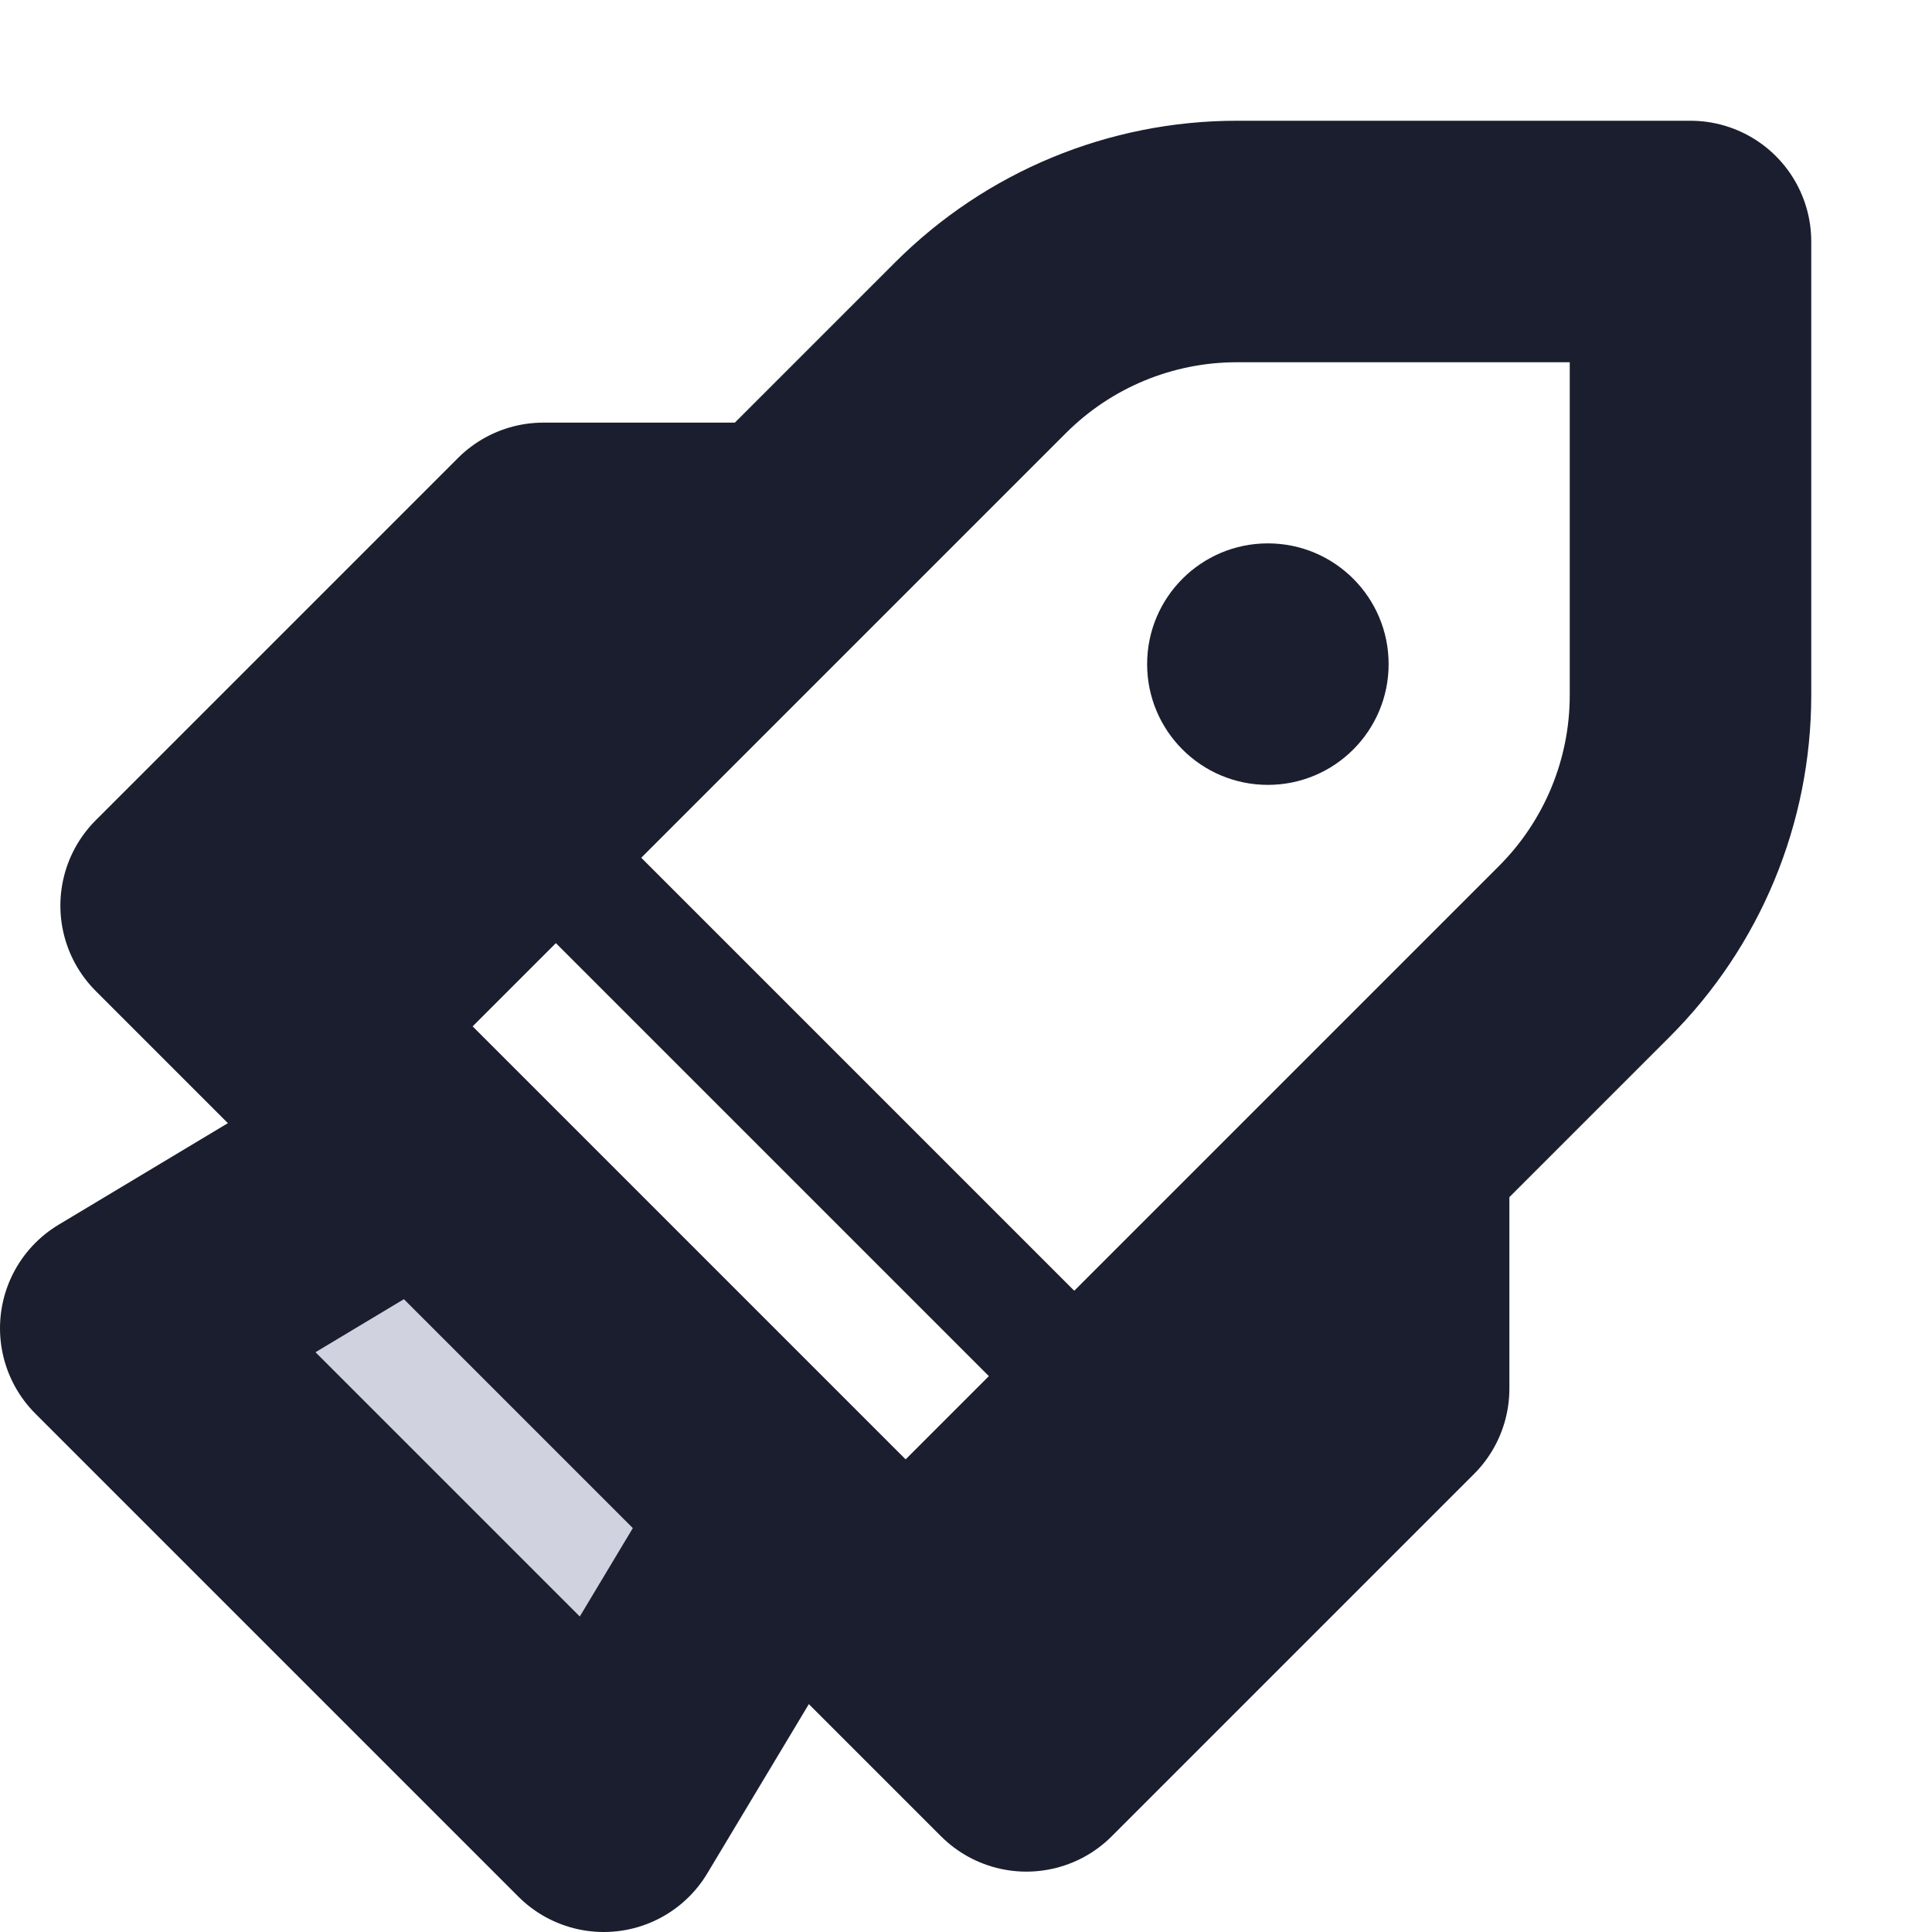
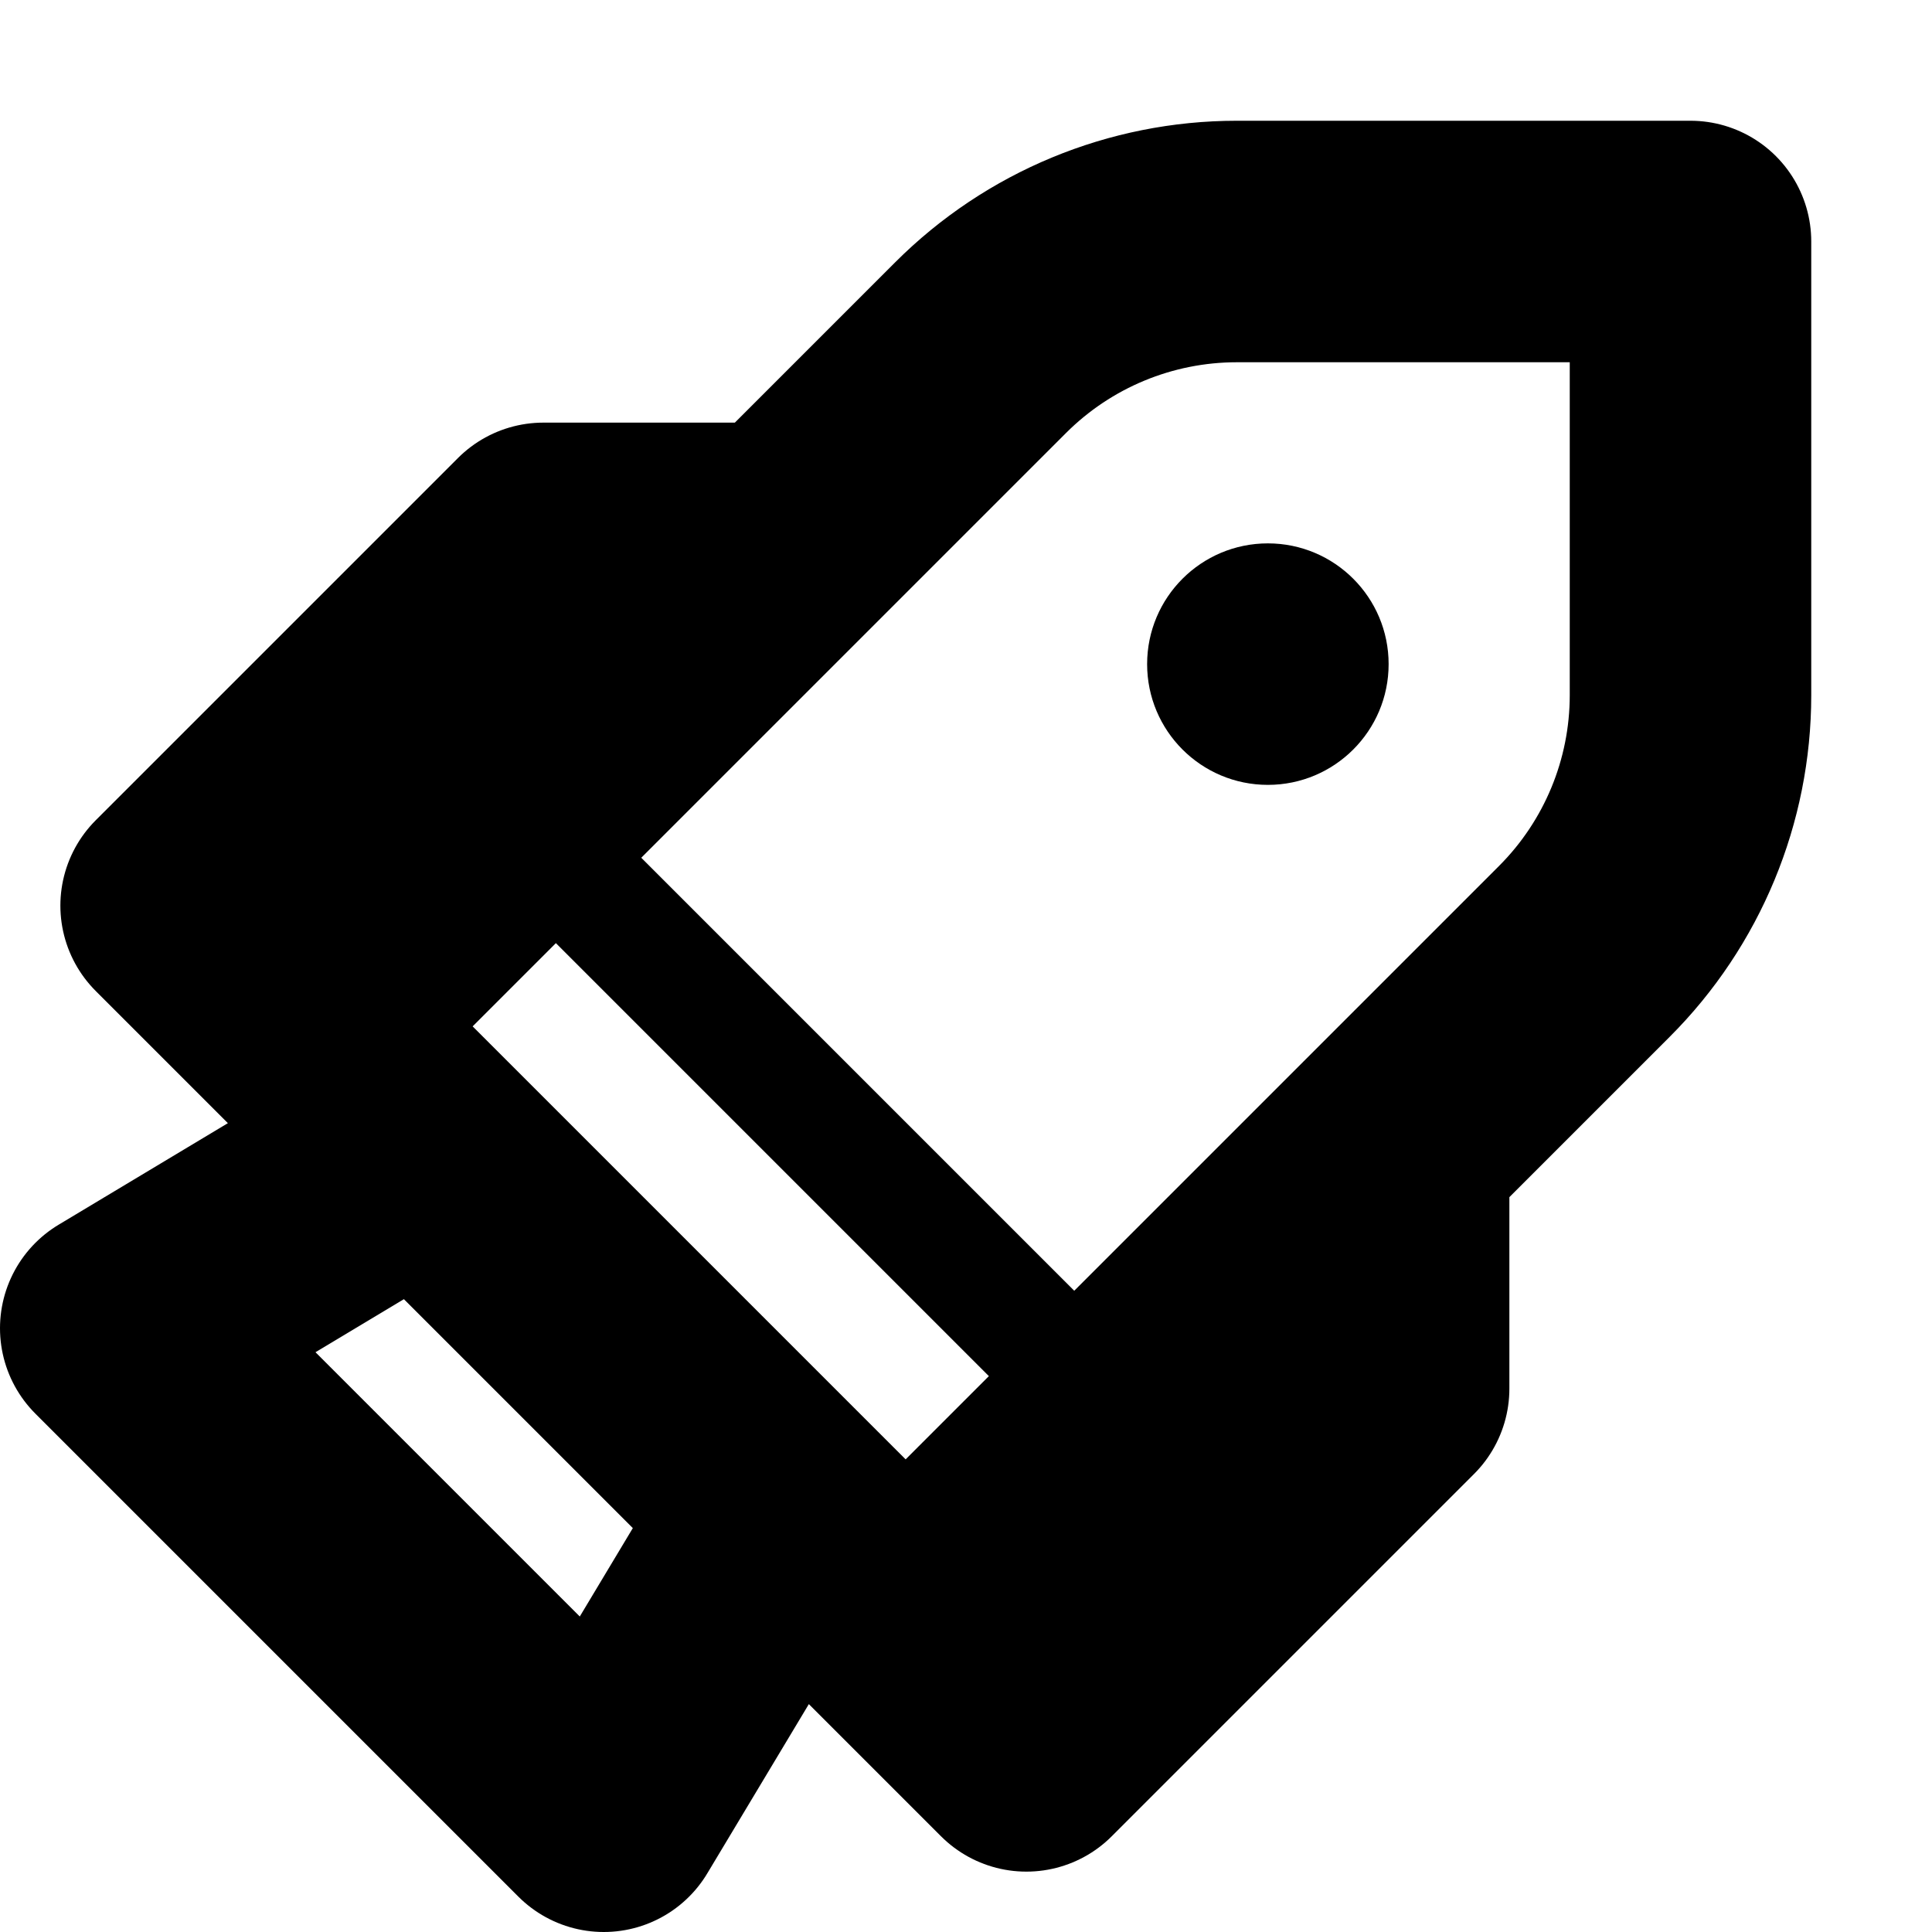
<svg xmlns="http://www.w3.org/2000/svg" width="16" height="16" viewBox="0 0 16 16" fill="none">
-   <path d="M3.5 9.5L1 11L5 15L6.5 12.5L3.5 9.5Z" fill="#D0D2E0" />
-   <path d="M7.5 13.5L6.5 12.5M7.5 13.5L8.5 14.5L11.5 11.5V9.5M7.5 13.5L11.5 9.5M2.5 8.5L3.5 9.5M2.5 8.5L1.5 7.5L4.5 4.5H6.5M2.5 8.5L6.5 4.5M3.5 9.5L1 11L5 15L6.5 12.5M3.5 9.5L6.5 12.5M11.5 9.5L13.121 7.879C13.684 7.316 14 6.553 14 5.757V2H10.243C9.447 2 8.684 2.316 8.121 2.879L6.5 4.5" stroke="#1B1E2E" stroke-width="2" stroke-linejoin="round" />
-   <path d="M9 11.5L4.5 7" stroke="#1B1E2E" stroke-linecap="round" />
-   <circle cx="10.5" cy="5.5" r="1" fill="#1B1E2E" />
+   <path d="M3.5 9.5L1 11L5 15L6.5 12.5L3.5 9.5Z" class="icon-light" />
+   <path d="M7.5 13.5L6.5 12.5M7.5 13.5L8.5 14.5L11.5 11.5V9.5M7.5 13.5L11.5 9.5M2.5 8.5L3.5 9.5M2.5 8.5L1.5 7.5L4.5 4.5H6.5M2.5 8.5L6.5 4.5M3.5 9.5L1 11L5 15L6.5 12.5M3.5 9.5L6.5 12.5M11.5 9.5L13.121 7.879C13.684 7.316 14 6.553 14 5.757V2H10.243C9.447 2 8.684 2.316 8.121 2.879L6.5 4.5" stroke="currentColor" class="icon-dark" stroke-width="2" stroke-linejoin="round" />
+   <path d="M9 11.5L4.5 7" stroke="currentColor" class="icon-dark" stroke-linecap="round" />
+   <circle cx="10.5" cy="5.5" r="1" fill="currentColor" class="icon-dark" />
</svg>
